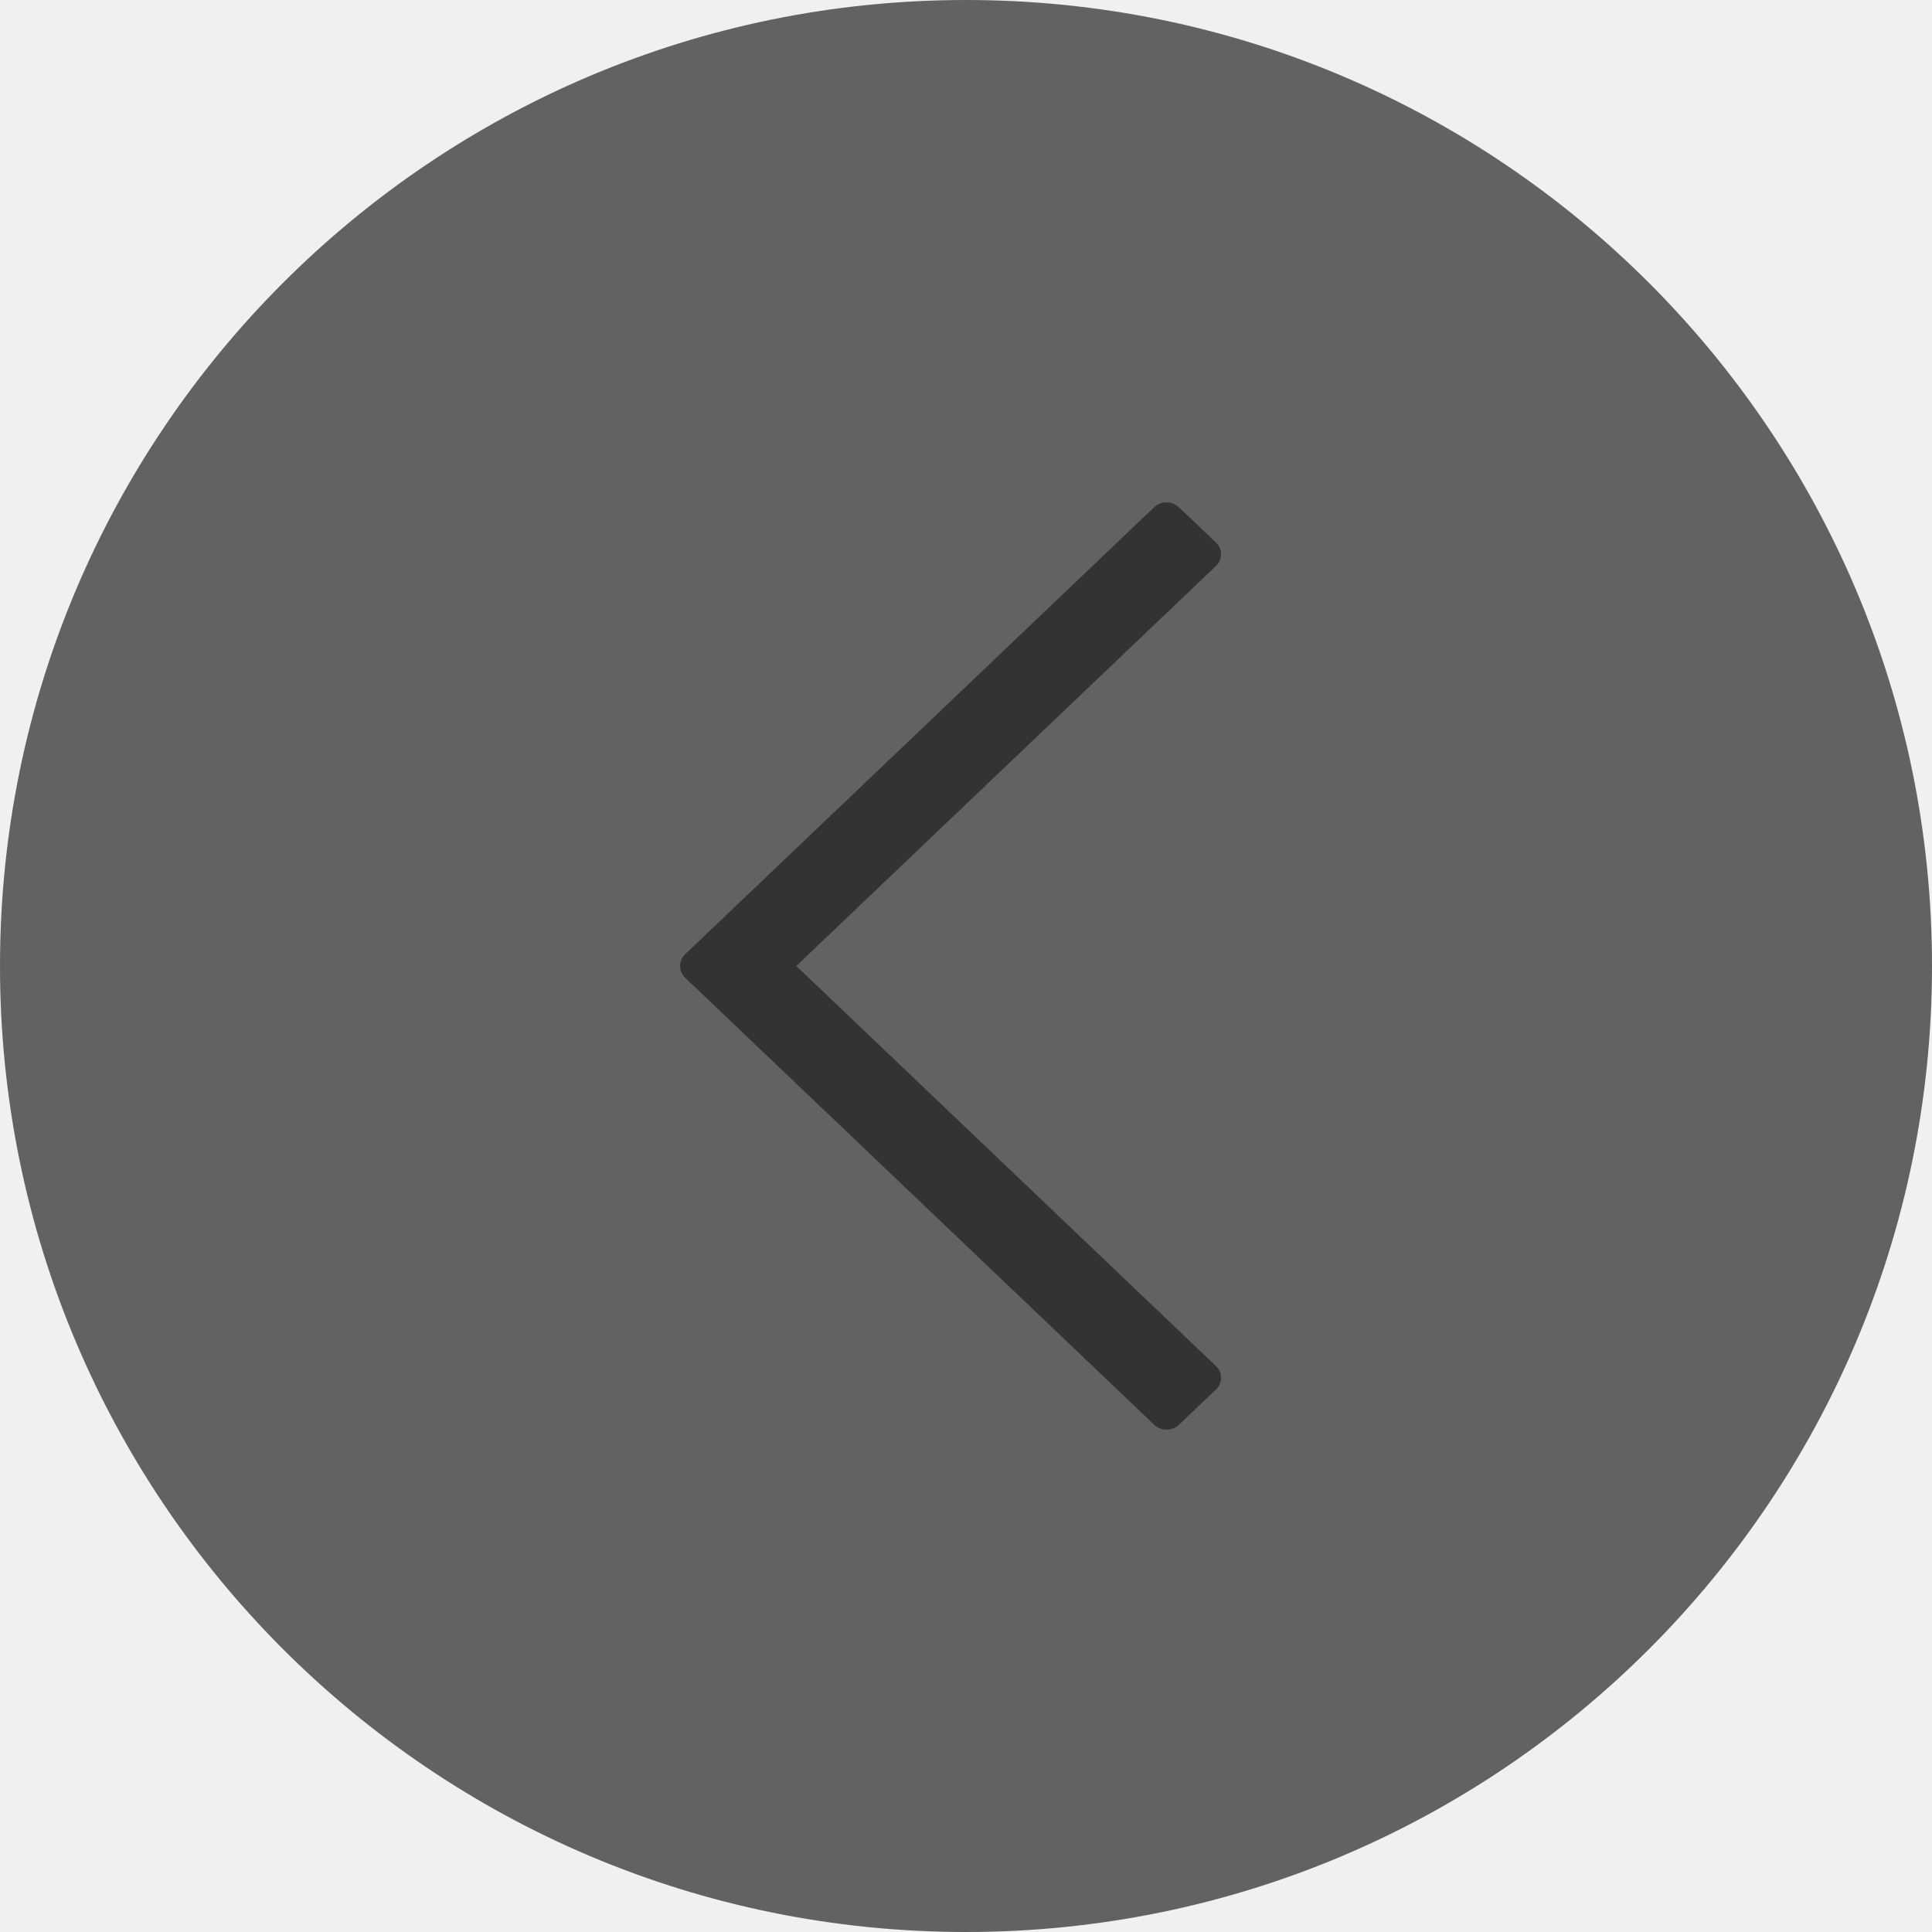
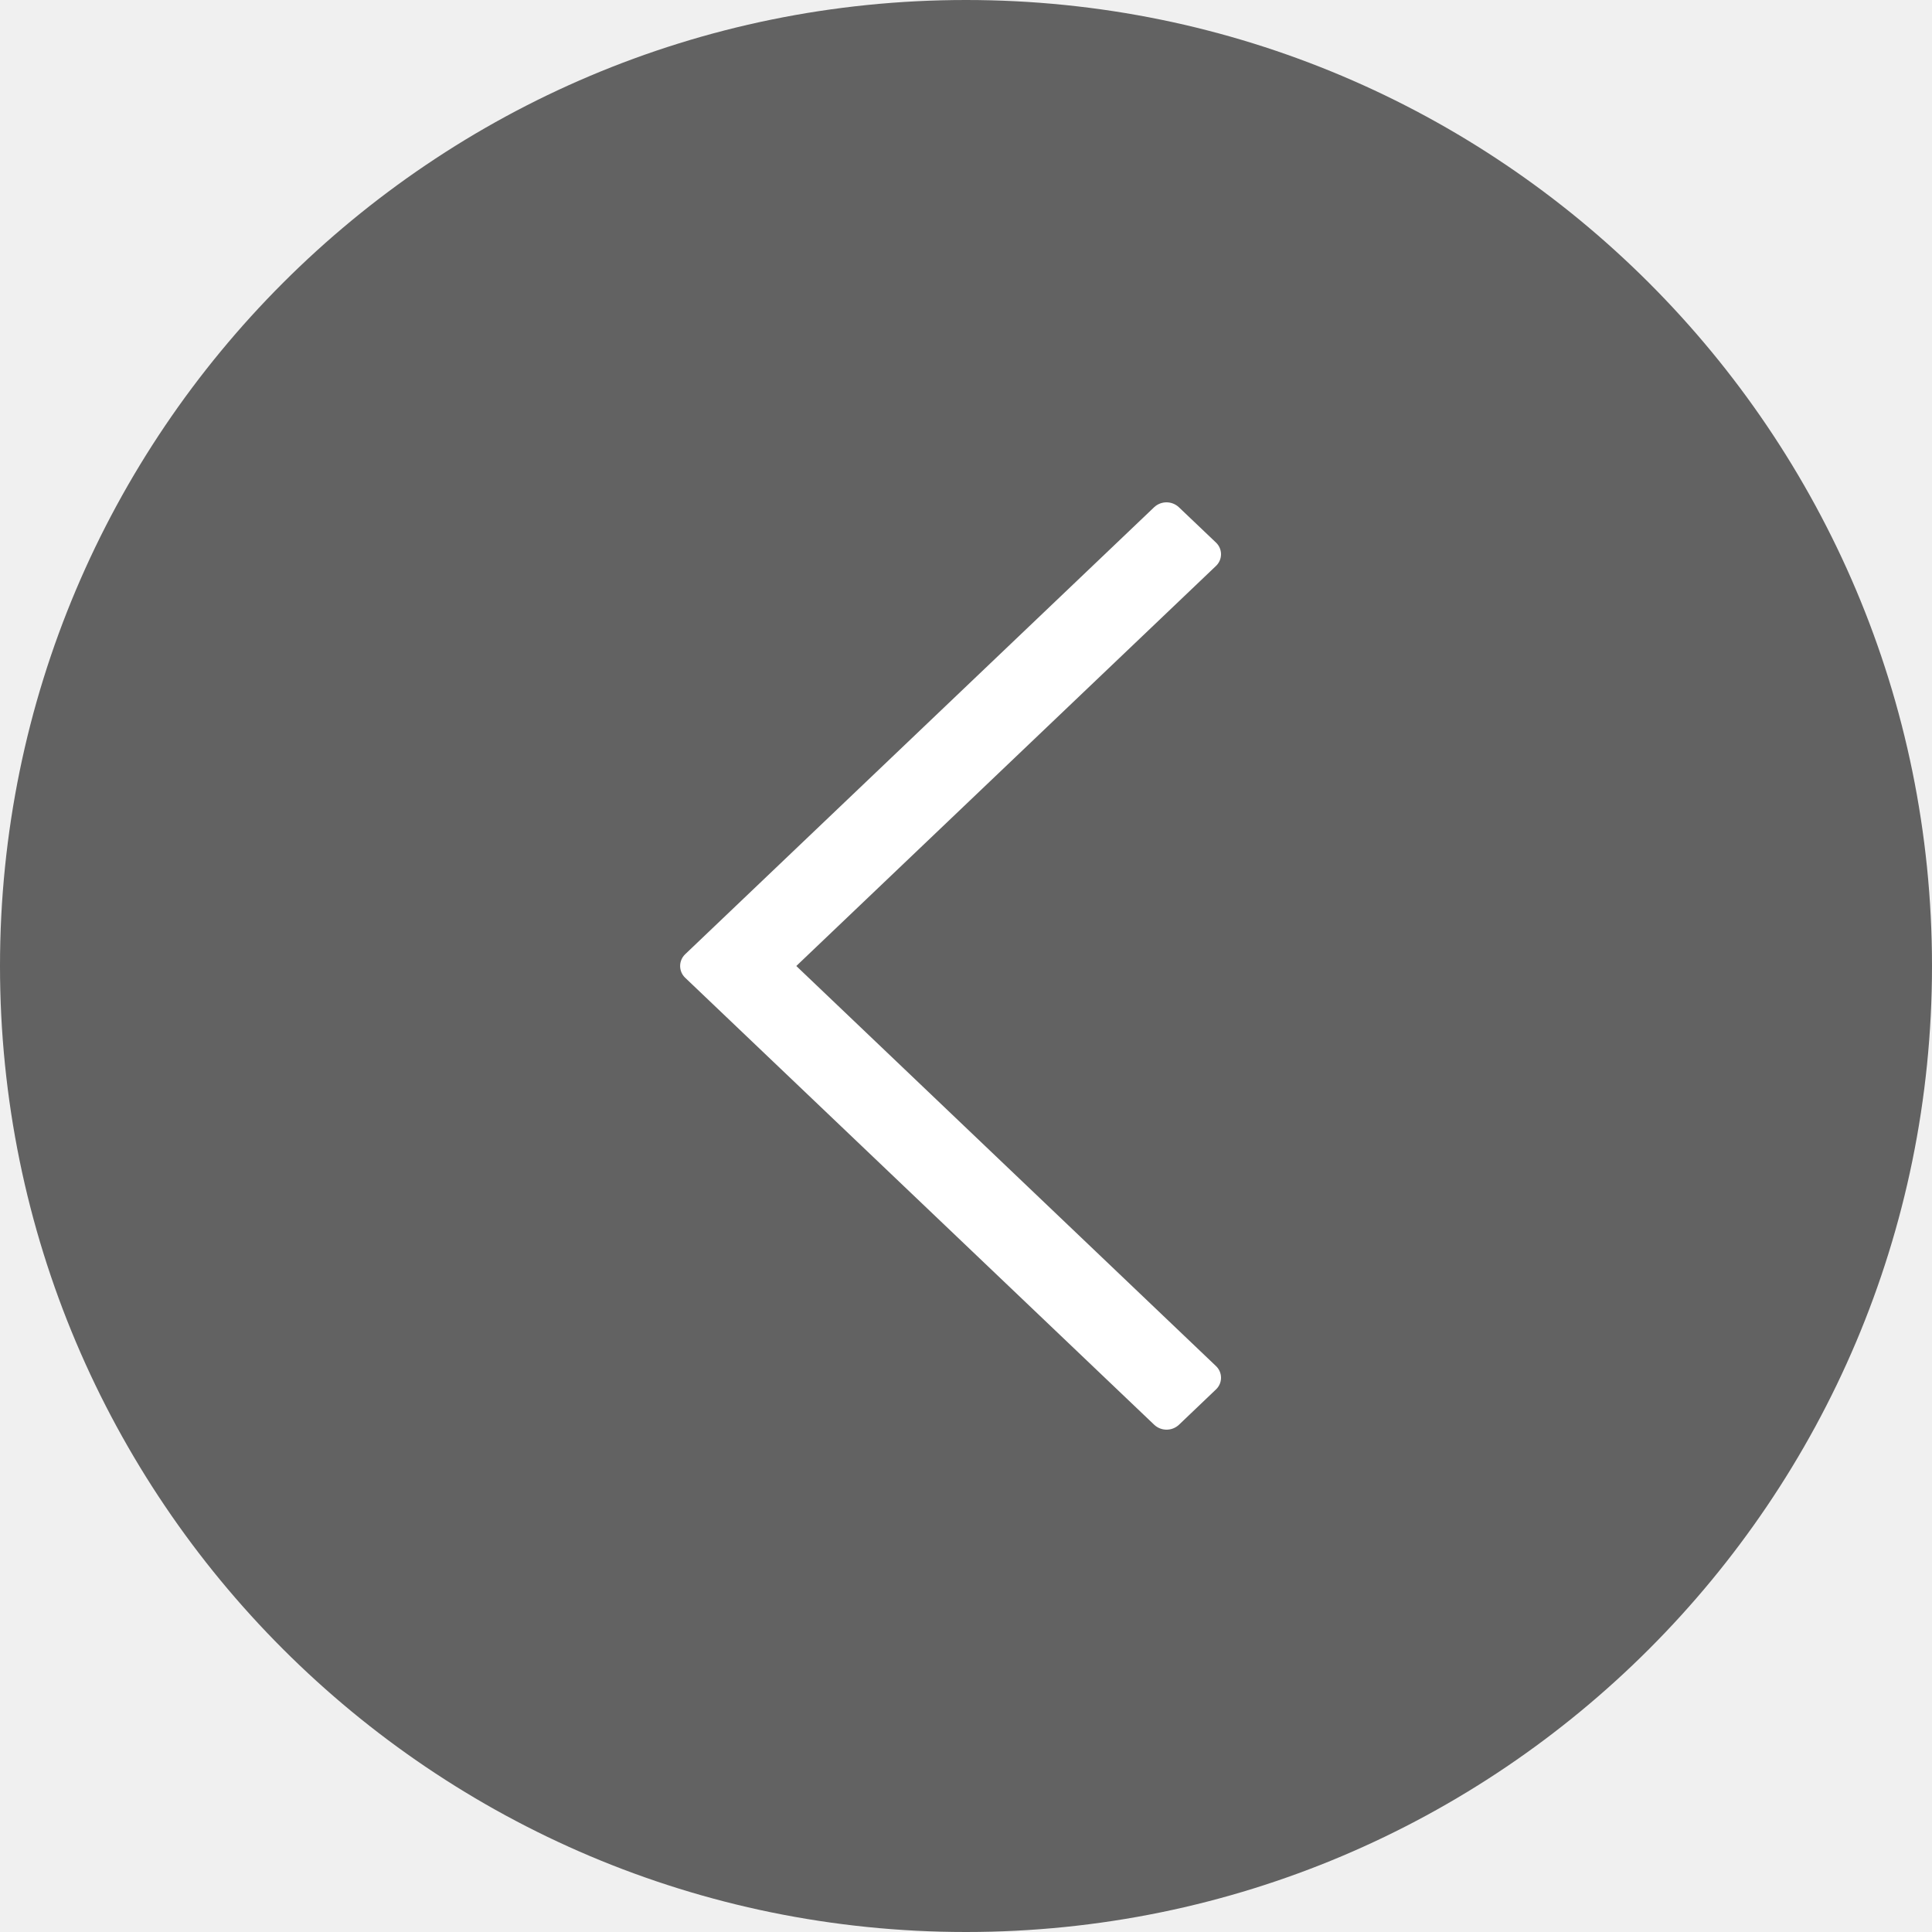
<svg xmlns="http://www.w3.org/2000/svg" xmlns:xlink="http://www.w3.org/1999/xlink" width="25" height="25" viewBox="0 0 25 25">
  <defs>
    <path id="a" d="M11.496 9.7l-5.43 5.176a.208.208 0 0 0 0 .304l.48.457a.234.234 0 0 0 .319 0l6.069-5.785a.21.21 0 0 0 0-.304l-6.07-5.785a.234.234 0 0 0-.319 0l-.479.457a.208.208 0 0 0 0 .304l5.43 5.176z" />
  </defs>
  <g fill="none" fill-rule="evenodd" transform="rotate(-180 12.5 12.5)">
    <circle cx="12.5" cy="12.5" r="12.5" fill="#333" opacity=".75" />
    <g transform="rotate(-90 12.5 9.5)">
      <mask id="b" fill="#fff">
        <use xlink:href="#a" />
      </mask>
-       <use fill="#333" fill-rule="nonzero" transform="rotate(90 9.5 9.7)" xlink:href="#a" />
+       <use fill="#fff" fill-rule="nonzero" transform="rotate(90 9.5 9.7)" xlink:href="#a" />
      <g fill="#FFF" mask="url(#b)">
                
            </g>
    </g>
  </g>
</svg>
